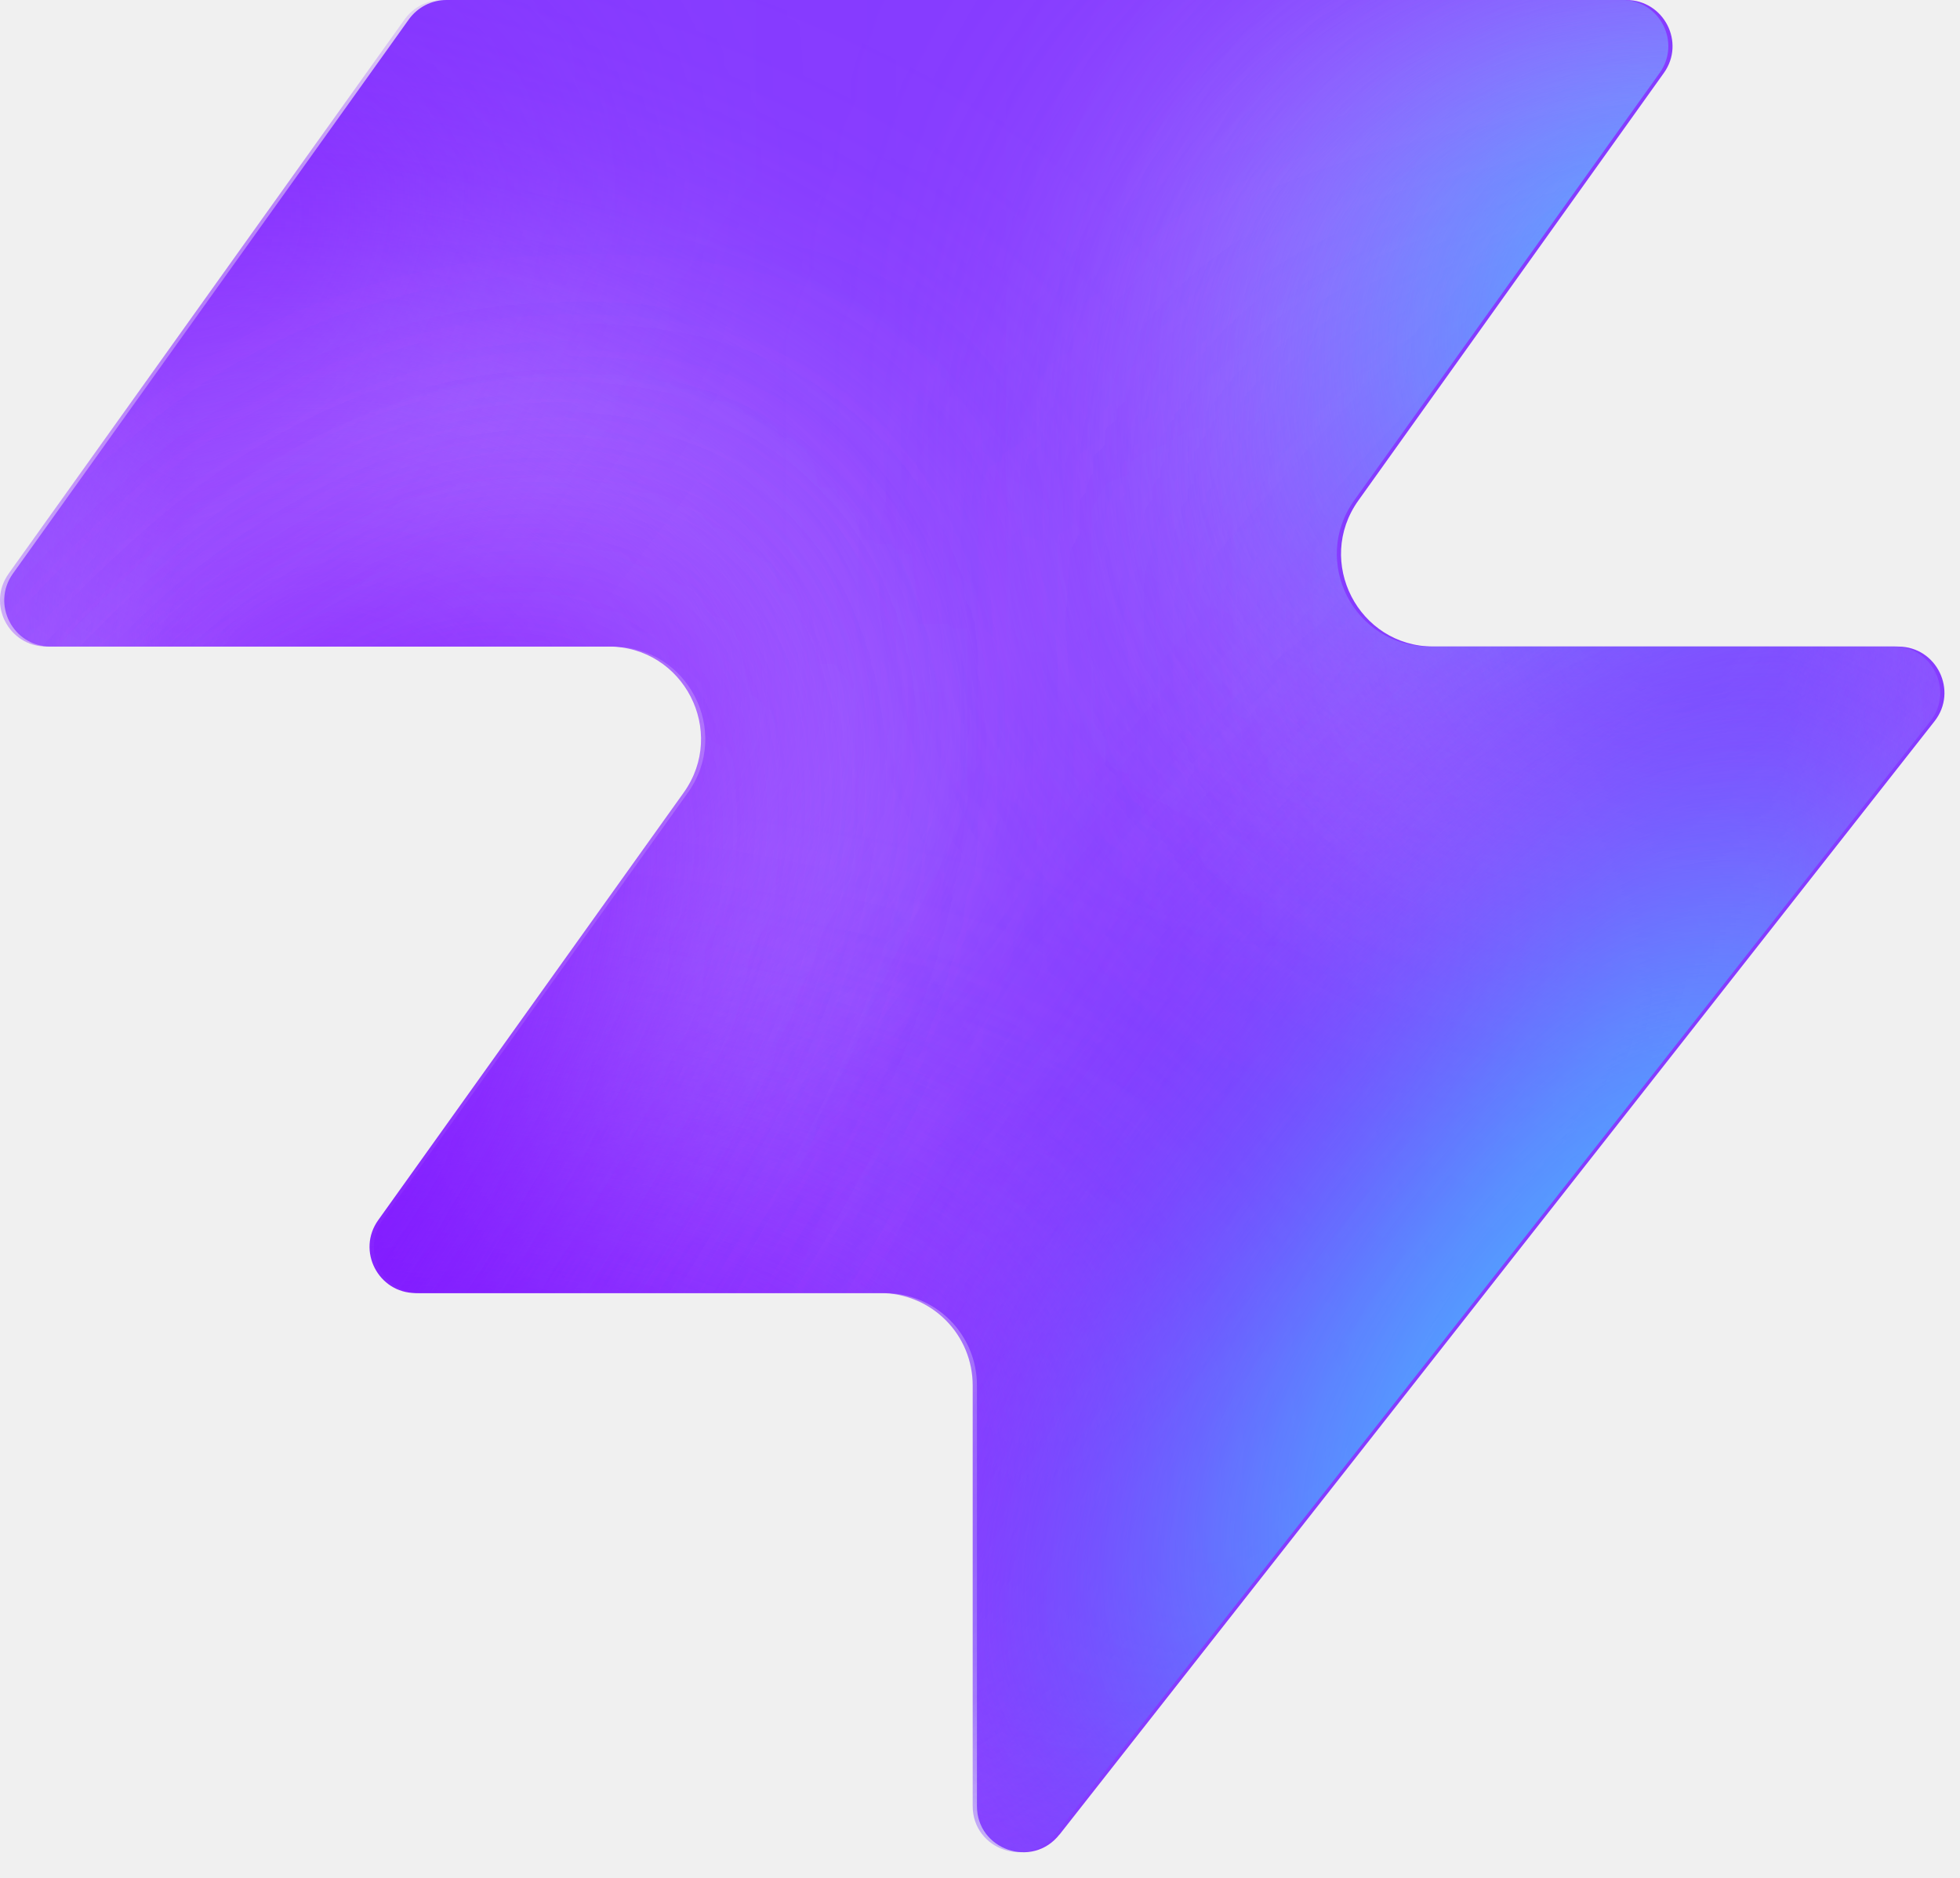
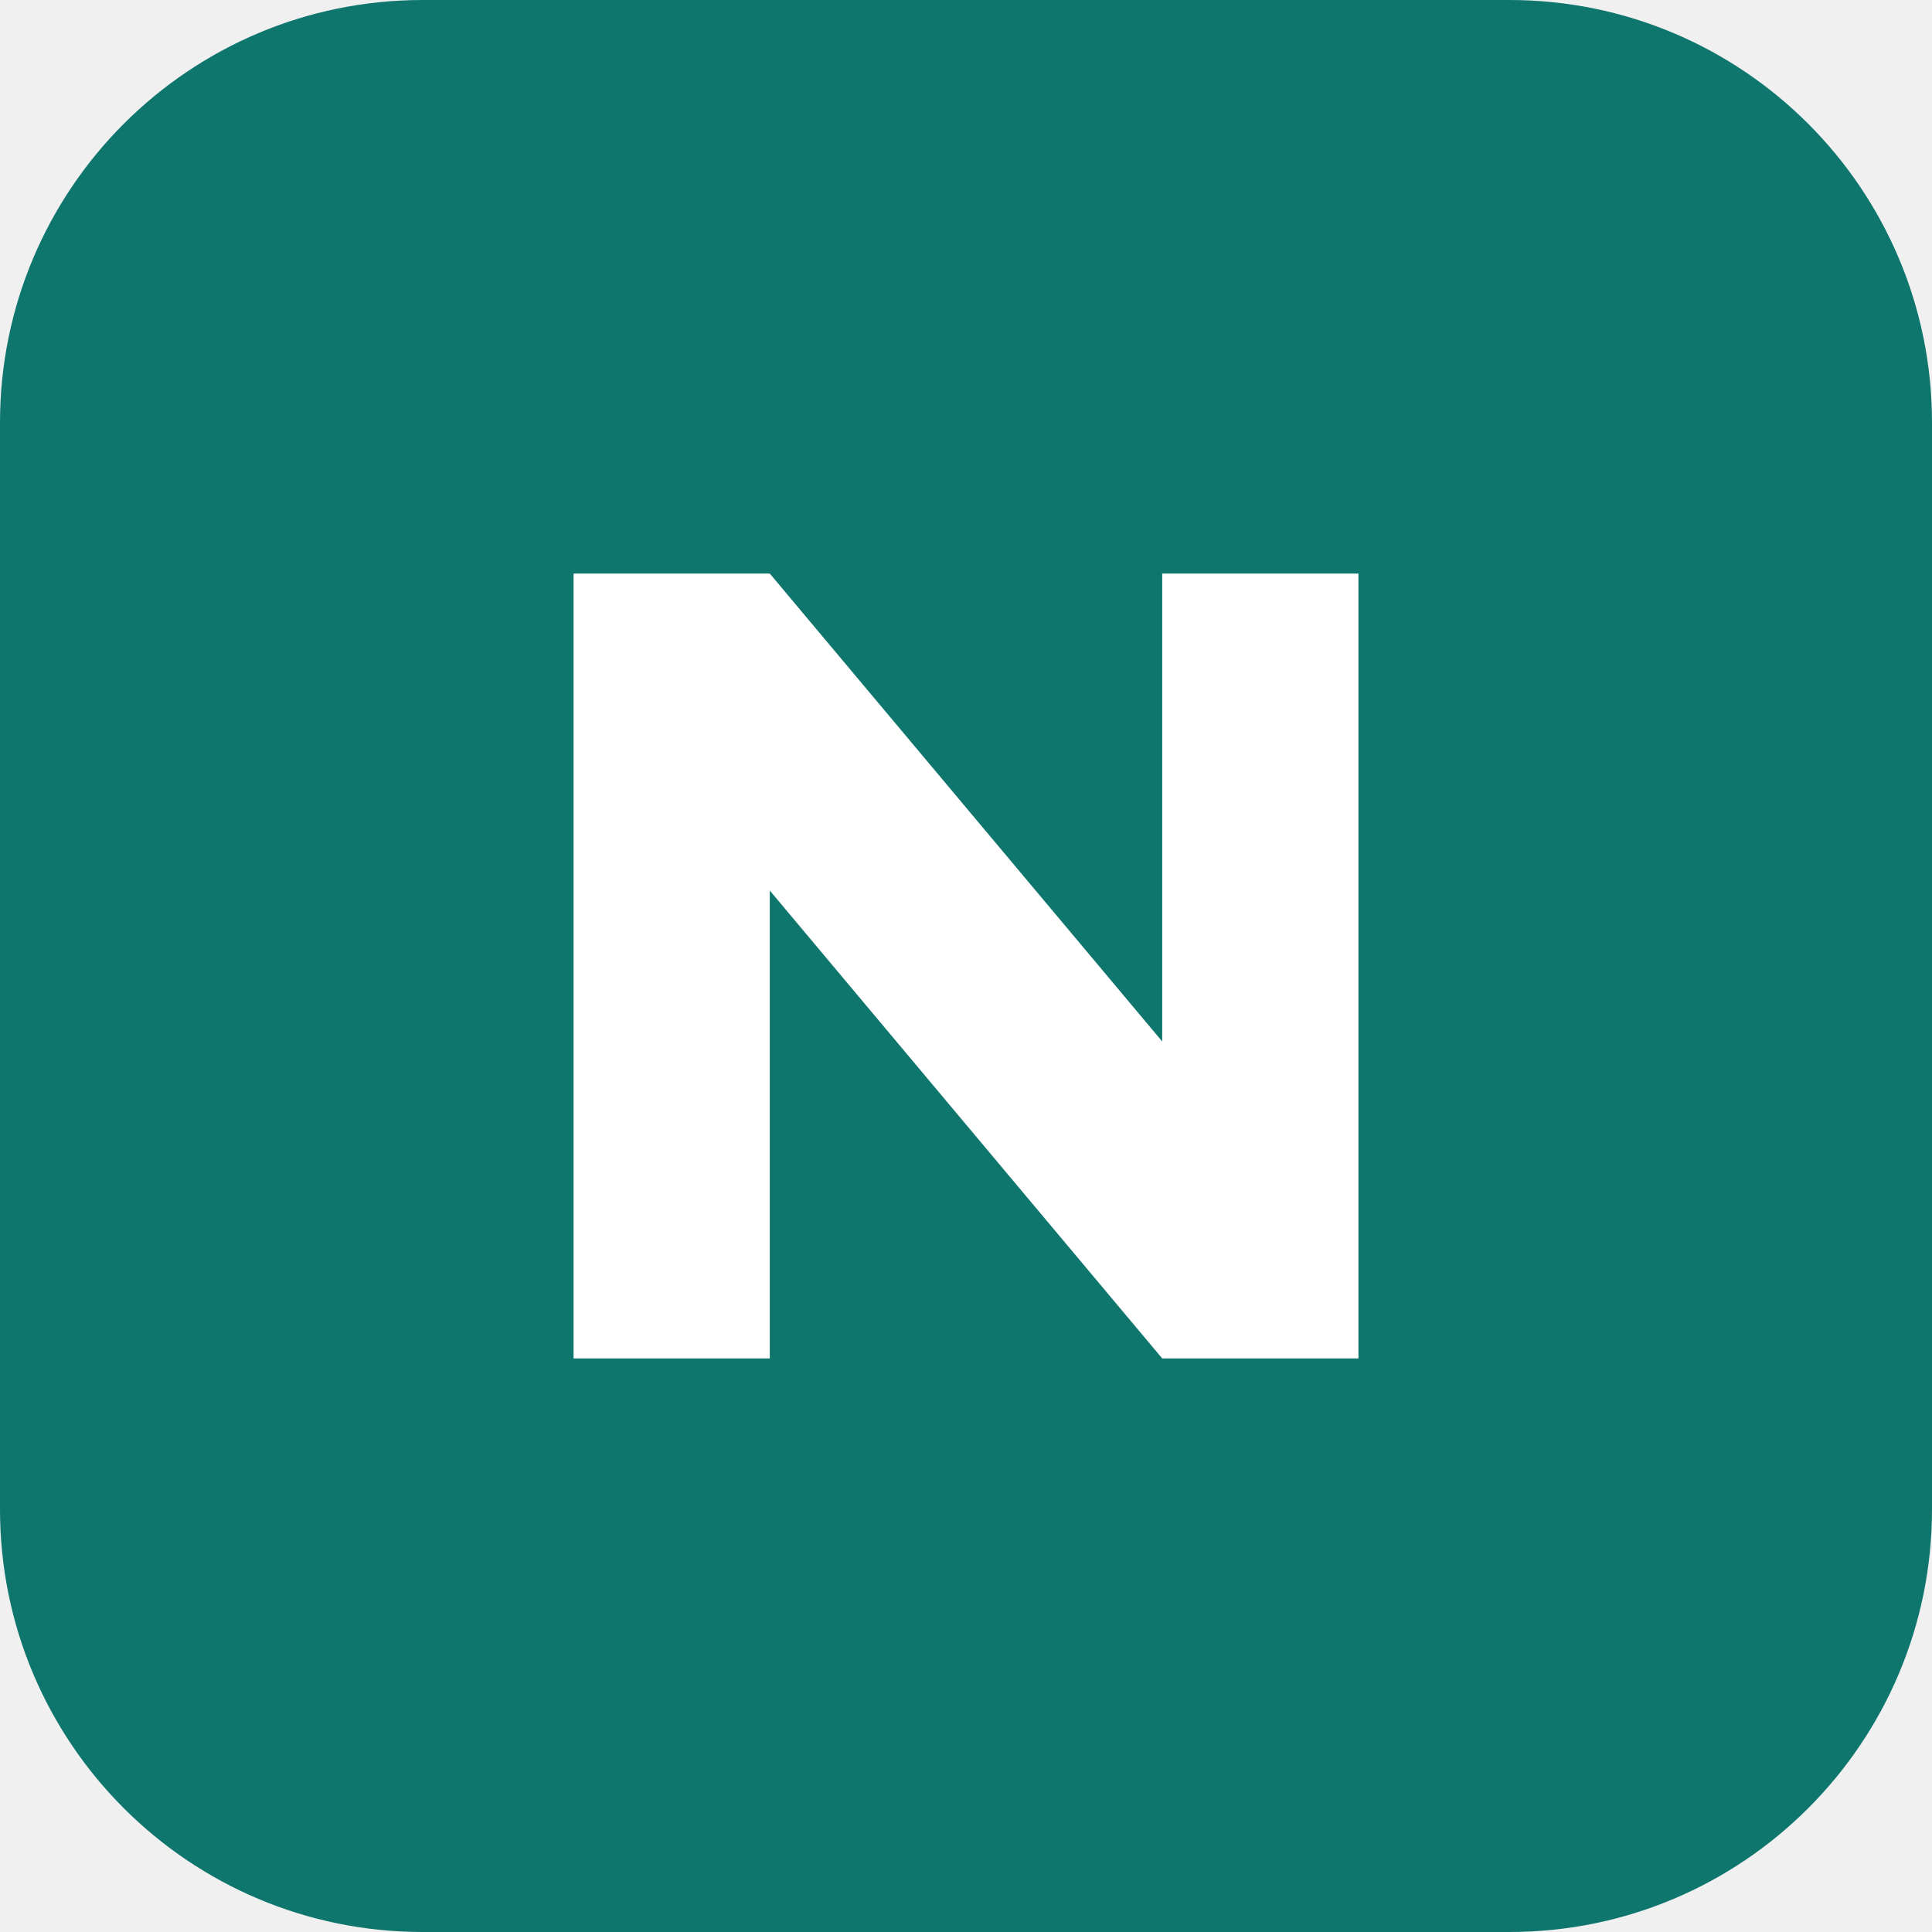
- <svg xmlns="http://www.w3.org/2000/svg" width="48" height="46" fill="none" viewBox="0 0 48 46">
-   <path fill="#863bff" d="M25.946 44.938c-.664.845-2.021.375-2.021-.698V33.937a2.26 2.26 0 0 0-2.262-2.262H10.287c-.92 0-1.456-1.04-.92-1.788l7.48-10.471c1.07-1.497 0-3.578-1.842-3.578H1.237c-.92 0-1.456-1.04-.92-1.788L10.013.474c.214-.297.556-.474.92-.474h28.894c.92 0 1.456 1.04.92 1.788l-7.48 10.471c-1.07 1.498 0 3.579 1.842 3.579h11.377c.943 0 1.473 1.088.89 1.83L25.947 44.94z" style="fill:#863bff;fill:color(display-p3 .525 .23 1);fill-opacity:1" />
-   <mask id="a" width="48" height="46" x="0" y="0" maskUnits="userSpaceOnUse" style="mask-type:alpha">
-     <path fill="#000" d="M25.842 44.938c-.664.844-2.021.375-2.021-.698V33.937a2.26 2.26 0 0 0-2.262-2.262H10.183c-.92 0-1.456-1.04-.92-1.788l7.48-10.471c1.07-1.498 0-3.579-1.842-3.579H1.133c-.92 0-1.456-1.04-.92-1.787L9.91.473c.214-.297.556-.474.92-.474h28.894c.92 0 1.456 1.04.92 1.788l-7.48 10.471c-1.07 1.498 0 3.578 1.842 3.578h11.377c.943 0 1.473 1.088.89 1.832L25.843 44.94z" style="fill:#000;fill-opacity:1" />
-   </mask>
-   <g mask="url(#a)">
-     <g filter="url(#b)">
-       <ellipse cx="5.508" cy="14.704" fill="#ede6ff" rx="5.508" ry="14.704" style="fill:#ede6ff;fill:color(display-p3 .927 .903 1);fill-opacity:1" transform="matrix(.00324 1 1 -.00324 -4.47 31.516)" />
-     </g>
-     <g filter="url(#c)">
-       <ellipse cx="10.399" cy="29.851" fill="#ede6ff" rx="10.399" ry="29.851" style="fill:#ede6ff;fill:color(display-p3 .927 .903 1);fill-opacity:1" transform="matrix(.00324 1 1 -.00324 -39.328 7.883)" />
-     </g>
-     <g filter="url(#d)">
-       <ellipse cx="5.508" cy="30.487" fill="#7e14ff" rx="5.508" ry="30.487" style="fill:#7e14ff;fill:color(display-p3 .492 .077 1);fill-opacity:1" transform="rotate(89.814 -25.913 -14.639)scale(1 -1)" />
-     </g>
-     <g filter="url(#e)">
-       <ellipse cx="5.508" cy="30.599" fill="#7e14ff" rx="5.508" ry="30.599" style="fill:#7e14ff;fill:color(display-p3 .492 .077 1);fill-opacity:1" transform="rotate(89.814 -32.644 -3.334)scale(1 -1)" />
-     </g>
-     <g filter="url(#f)">
-       <ellipse cx="5.508" cy="30.599" fill="#7e14ff" rx="5.508" ry="30.599" style="fill:#7e14ff;fill:color(display-p3 .492 .077 1);fill-opacity:1" transform="matrix(.00324 1 1 -.00324 -34.34 30.47)" />
-     </g>
-     <g filter="url(#g)">
-       <ellipse cx="14.072" cy="22.078" fill="#ede6ff" rx="14.072" ry="22.078" style="fill:#ede6ff;fill:color(display-p3 .927 .903 1);fill-opacity:1" transform="rotate(93.35 24.506 48.493)scale(-1 1)" />
-     </g>
-     <g filter="url(#h)">
-       <ellipse cx="3.47" cy="21.501" fill="#7e14ff" rx="3.47" ry="21.501" style="fill:#7e14ff;fill:color(display-p3 .492 .077 1);fill-opacity:1" transform="rotate(89.009 28.708 47.59)scale(-1 1)" />
-     </g>
-     <g filter="url(#i)">
-       <ellipse cx="3.47" cy="21.501" fill="#7e14ff" rx="3.47" ry="21.501" style="fill:#7e14ff;fill:color(display-p3 .492 .077 1);fill-opacity:1" transform="rotate(89.009 28.708 47.59)scale(-1 1)" />
-     </g>
-     <g filter="url(#j)">
-       <ellipse cx=".387" cy="8.972" fill="#7e14ff" rx="4.407" ry="29.108" style="fill:#7e14ff;fill:color(display-p3 .492 .077 1);fill-opacity:1" transform="rotate(39.51 .387 8.972)" />
-     </g>
-     <g filter="url(#k)">
-       <ellipse cx="47.523" cy="-6.092" fill="#7e14ff" rx="4.407" ry="29.108" style="fill:#7e14ff;fill:color(display-p3 .492 .077 1);fill-opacity:1" transform="rotate(37.892 47.523 -6.092)" />
-     </g>
-     <g filter="url(#l)">
-       <ellipse cx="41.412" cy="6.333" fill="#47bfff" rx="5.971" ry="9.665" style="fill:#47bfff;fill:color(display-p3 .28 .748 1);fill-opacity:1" transform="rotate(37.892 41.412 6.333)" />
-     </g>
-     <g filter="url(#m)">
-       <ellipse cx="-1.879" cy="38.332" fill="#7e14ff" rx="4.407" ry="29.108" style="fill:#7e14ff;fill:color(display-p3 .492 .077 1);fill-opacity:1" transform="rotate(37.892 -1.88 38.332)" />
-     </g>
-     <g filter="url(#n)">
-       <ellipse cx="-1.879" cy="38.332" fill="#7e14ff" rx="4.407" ry="29.108" style="fill:#7e14ff;fill:color(display-p3 .492 .077 1);fill-opacity:1" transform="rotate(37.892 -1.88 38.332)" />
-     </g>
-     <g filter="url(#o)">
-       <ellipse cx="35.651" cy="29.907" fill="#7e14ff" rx="4.407" ry="29.108" style="fill:#7e14ff;fill:color(display-p3 .492 .077 1);fill-opacity:1" transform="rotate(37.892 35.651 29.907)" />
-     </g>
-     <g filter="url(#p)">
-       <ellipse cx="38.418" cy="32.4" fill="#47bfff" rx="5.971" ry="15.297" style="fill:#47bfff;fill:color(display-p3 .28 .748 1);fill-opacity:1" transform="rotate(37.892 38.418 32.4)" />
-     </g>
-   </g>
-   <defs>
-     <filter id="b" width="60.045" height="41.654" x="-19.77" y="16.149" color-interpolation-filters="sRGB" filterUnits="userSpaceOnUse">
-       <feFlood flood-opacity="0" result="BackgroundImageFix" />
-       <feBlend in="SourceGraphic" in2="BackgroundImageFix" result="shape" />
-       <feGaussianBlur result="effect1_foregroundBlur_2002_17158" stdDeviation="7.659" />
-     </filter>
-     <filter id="c" width="90.34" height="51.437" x="-54.613" y="-7.533" color-interpolation-filters="sRGB" filterUnits="userSpaceOnUse">
-       <feFlood flood-opacity="0" result="BackgroundImageFix" />
-       <feBlend in="SourceGraphic" in2="BackgroundImageFix" result="shape" />
-       <feGaussianBlur result="effect1_foregroundBlur_2002_17158" stdDeviation="7.659" />
-     </filter>
-     <filter id="d" width="79.355" height="29.4" x="-49.64" y="2.03" color-interpolation-filters="sRGB" filterUnits="userSpaceOnUse">
-       <feFlood flood-opacity="0" result="BackgroundImageFix" />
-       <feBlend in="SourceGraphic" in2="BackgroundImageFix" result="shape" />
-       <feGaussianBlur result="effect1_foregroundBlur_2002_17158" stdDeviation="4.596" />
-     </filter>
-     <filter id="e" width="79.579" height="29.4" x="-45.045" y="20.029" color-interpolation-filters="sRGB" filterUnits="userSpaceOnUse">
-       <feFlood flood-opacity="0" result="BackgroundImageFix" />
-       <feBlend in="SourceGraphic" in2="BackgroundImageFix" result="shape" />
-       <feGaussianBlur result="effect1_foregroundBlur_2002_17158" stdDeviation="4.596" />
-     </filter>
-     <filter id="f" width="79.579" height="29.4" x="-43.513" y="21.178" color-interpolation-filters="sRGB" filterUnits="userSpaceOnUse">
-       <feFlood flood-opacity="0" result="BackgroundImageFix" />
-       <feBlend in="SourceGraphic" in2="BackgroundImageFix" result="shape" />
-       <feGaussianBlur result="effect1_foregroundBlur_2002_17158" stdDeviation="4.596" />
-     </filter>
-     <filter id="g" width="74.749" height="58.852" x="15.756" y="-17.901" color-interpolation-filters="sRGB" filterUnits="userSpaceOnUse">
-       <feFlood flood-opacity="0" result="BackgroundImageFix" />
-       <feBlend in="SourceGraphic" in2="BackgroundImageFix" result="shape" />
-       <feGaussianBlur result="effect1_foregroundBlur_2002_17158" stdDeviation="7.659" />
-     </filter>
-     <filter id="h" width="61.377" height="25.362" x="23.548" y="2.284" color-interpolation-filters="sRGB" filterUnits="userSpaceOnUse">
-       <feFlood flood-opacity="0" result="BackgroundImageFix" />
-       <feBlend in="SourceGraphic" in2="BackgroundImageFix" result="shape" />
-       <feGaussianBlur result="effect1_foregroundBlur_2002_17158" stdDeviation="4.596" />
-     </filter>
-     <filter id="i" width="61.377" height="25.362" x="23.548" y="2.284" color-interpolation-filters="sRGB" filterUnits="userSpaceOnUse">
-       <feFlood flood-opacity="0" result="BackgroundImageFix" />
-       <feBlend in="SourceGraphic" in2="BackgroundImageFix" result="shape" />
-       <feGaussianBlur result="effect1_foregroundBlur_2002_17158" stdDeviation="4.596" />
-     </filter>
-     <filter id="j" width="56.045" height="63.649" x="-27.636" y="-22.853" color-interpolation-filters="sRGB" filterUnits="userSpaceOnUse">
-       <feFlood flood-opacity="0" result="BackgroundImageFix" />
-       <feBlend in="SourceGraphic" in2="BackgroundImageFix" result="shape" />
-       <feGaussianBlur result="effect1_foregroundBlur_2002_17158" stdDeviation="4.596" />
-     </filter>
-     <filter id="k" width="54.814" height="64.646" x="20.116" y="-38.415" color-interpolation-filters="sRGB" filterUnits="userSpaceOnUse">
-       <feFlood flood-opacity="0" result="BackgroundImageFix" />
-       <feBlend in="SourceGraphic" in2="BackgroundImageFix" result="shape" />
-       <feGaussianBlur result="effect1_foregroundBlur_2002_17158" stdDeviation="4.596" />
-     </filter>
-     <filter id="l" width="33.541" height="35.313" x="24.641" y="-11.323" color-interpolation-filters="sRGB" filterUnits="userSpaceOnUse">
-       <feFlood flood-opacity="0" result="BackgroundImageFix" />
-       <feBlend in="SourceGraphic" in2="BackgroundImageFix" result="shape" />
-       <feGaussianBlur result="effect1_foregroundBlur_2002_17158" stdDeviation="4.596" />
-     </filter>
-     <filter id="m" width="54.814" height="64.646" x="-29.286" y="6.009" color-interpolation-filters="sRGB" filterUnits="userSpaceOnUse">
-       <feFlood flood-opacity="0" result="BackgroundImageFix" />
-       <feBlend in="SourceGraphic" in2="BackgroundImageFix" result="shape" />
-       <feGaussianBlur result="effect1_foregroundBlur_2002_17158" stdDeviation="4.596" />
-     </filter>
-     <filter id="n" width="54.814" height="64.646" x="-29.286" y="6.009" color-interpolation-filters="sRGB" filterUnits="userSpaceOnUse">
-       <feFlood flood-opacity="0" result="BackgroundImageFix" />
-       <feBlend in="SourceGraphic" in2="BackgroundImageFix" result="shape" />
-       <feGaussianBlur result="effect1_foregroundBlur_2002_17158" stdDeviation="4.596" />
-     </filter>
-     <filter id="o" width="54.814" height="64.646" x="8.244" y="-2.416" color-interpolation-filters="sRGB" filterUnits="userSpaceOnUse">
-       <feFlood flood-opacity="0" result="BackgroundImageFix" />
-       <feBlend in="SourceGraphic" in2="BackgroundImageFix" result="shape" />
-       <feGaussianBlur result="effect1_foregroundBlur_2002_17158" stdDeviation="4.596" />
-     </filter>
-     <filter id="p" width="39.409" height="43.623" x="18.713" y="10.588" color-interpolation-filters="sRGB" filterUnits="userSpaceOnUse">
-       <feFlood flood-opacity="0" result="BackgroundImageFix" />
-       <feBlend in="SourceGraphic" in2="BackgroundImageFix" result="shape" />
-       <feGaussianBlur result="effect1_foregroundBlur_2002_17158" stdDeviation="4.596" />
-     </filter>
-   </defs>
+ <svg xmlns="http://www.w3.org/2000/svg" width="64" height="64" viewBox="0 0 64 64" fill="none">
+   <rect width="64" height="64" rx="14" fill="#0F766E" />
+   <path d="M19 45V19H25.5L38.5 34.5V19H45V45H38.5L25.5 29.5V45H19Z" fill="white" />
</svg>
